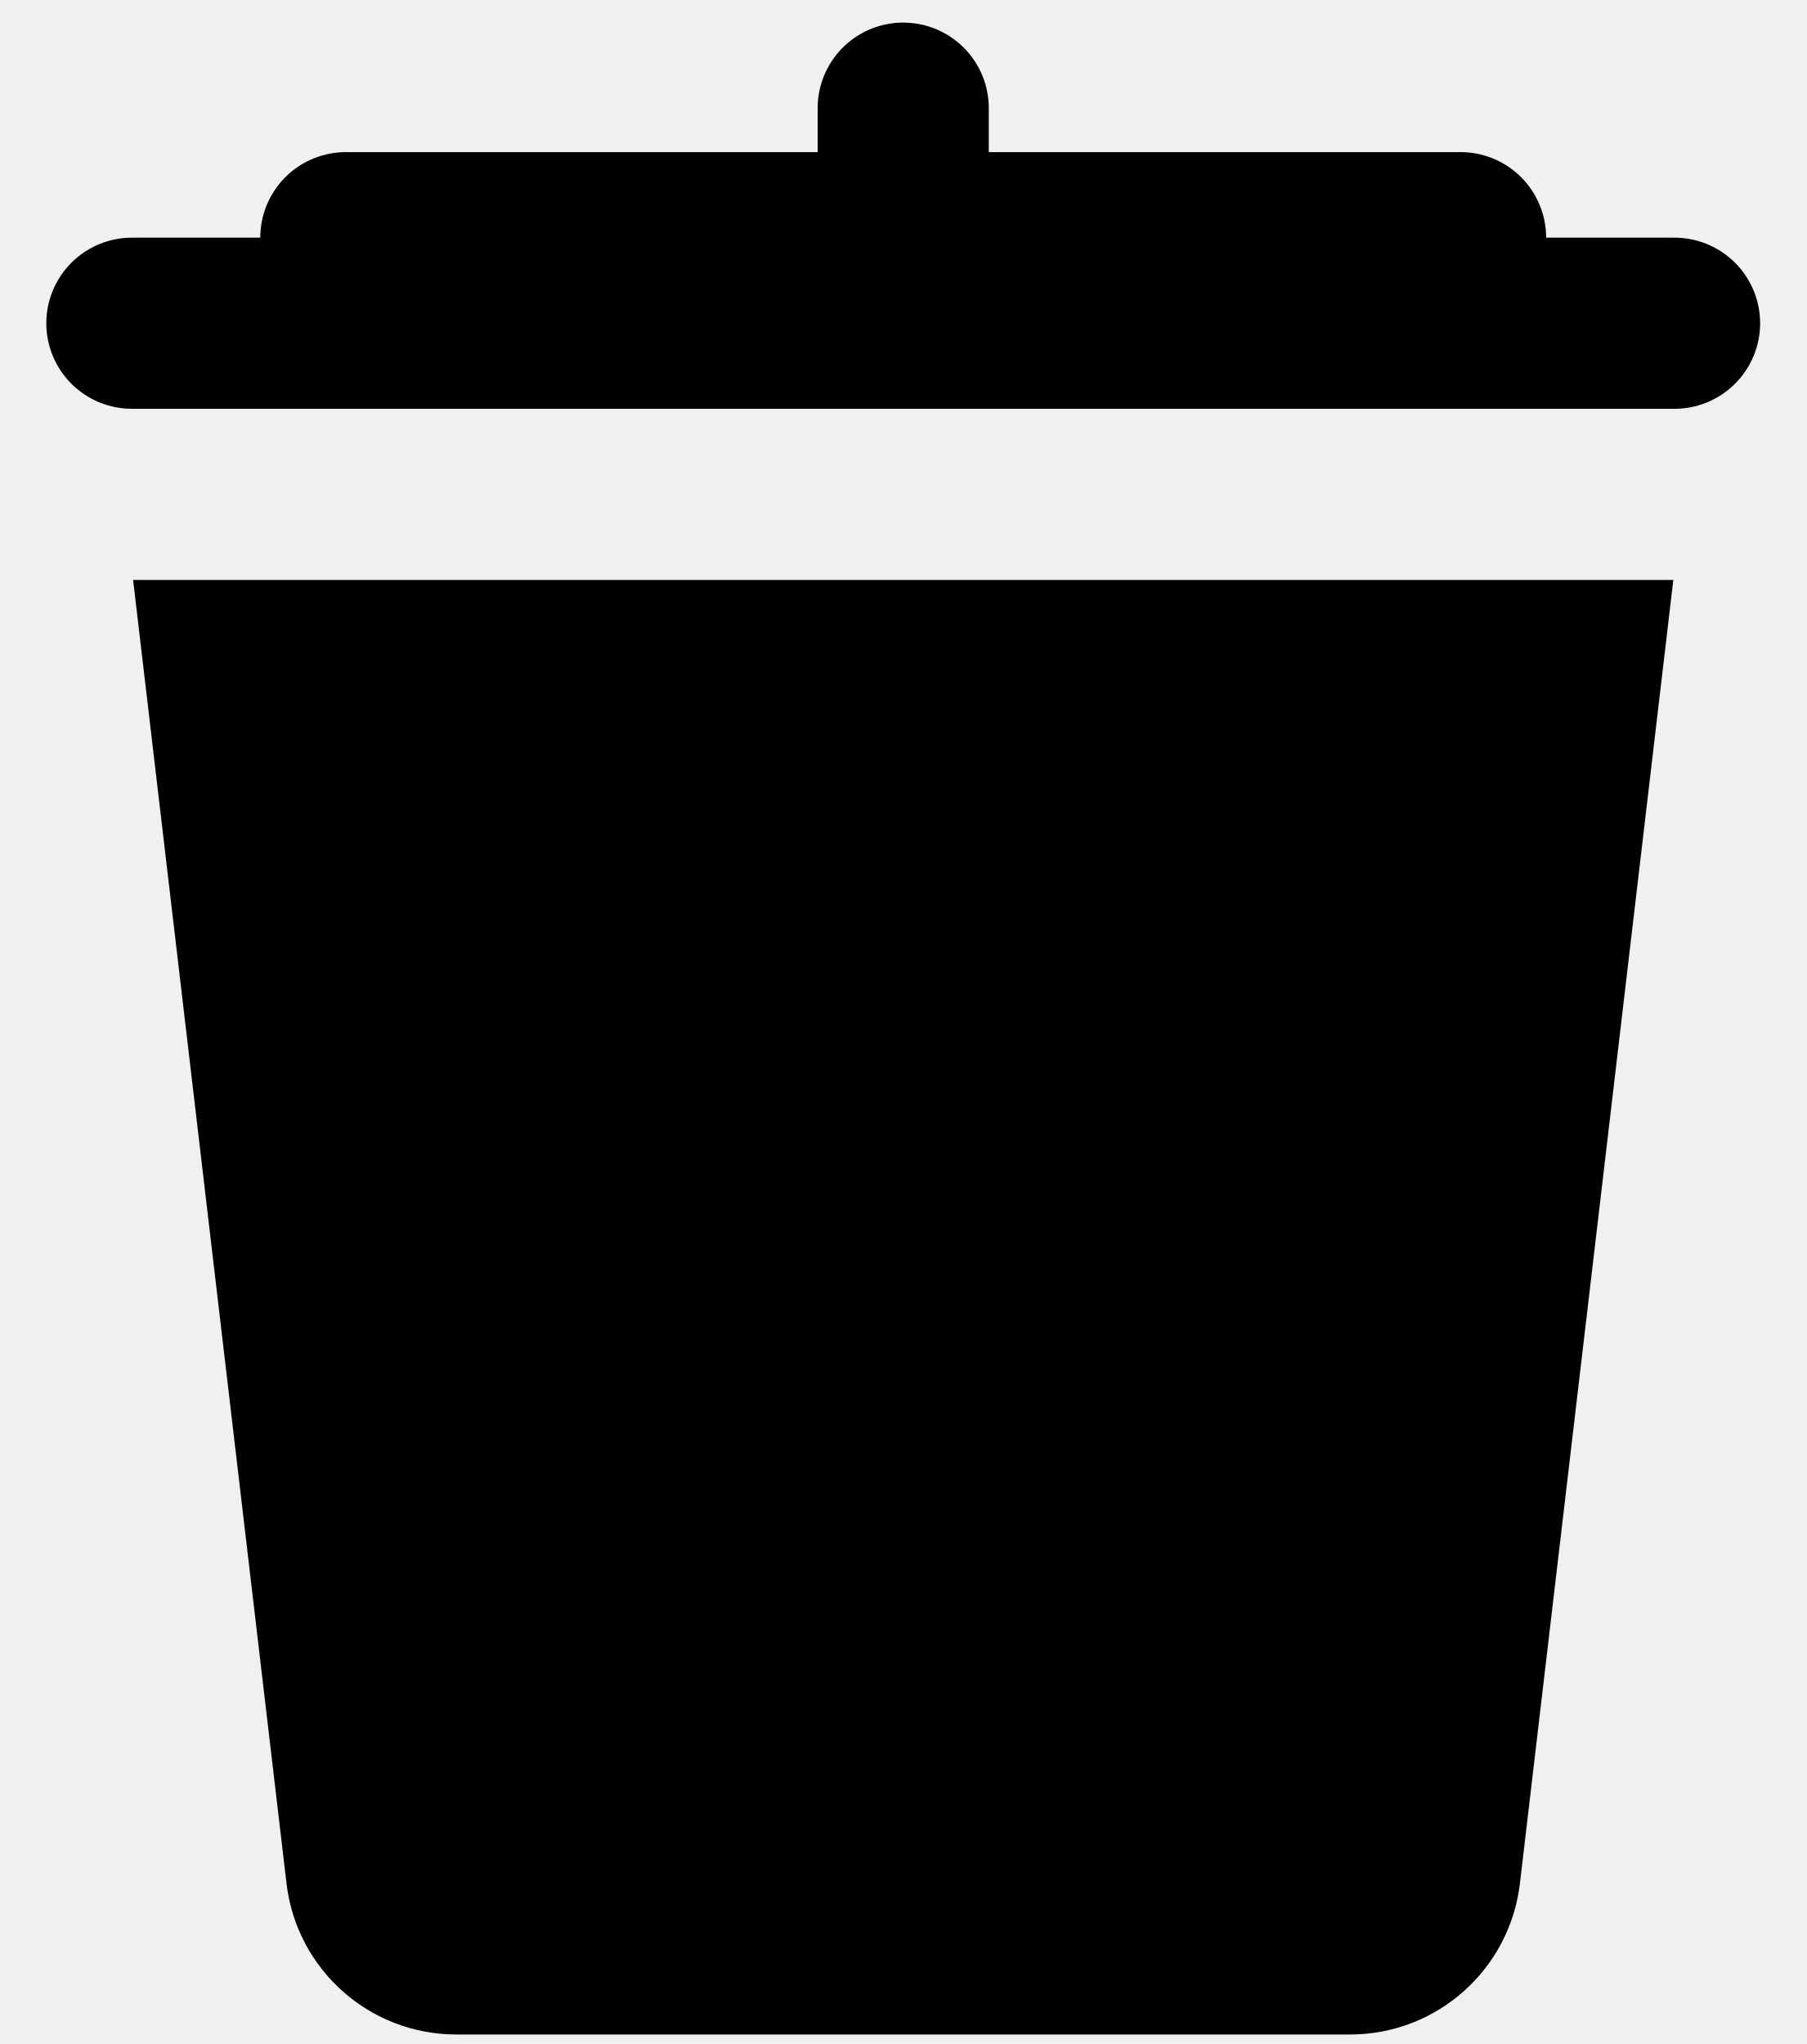
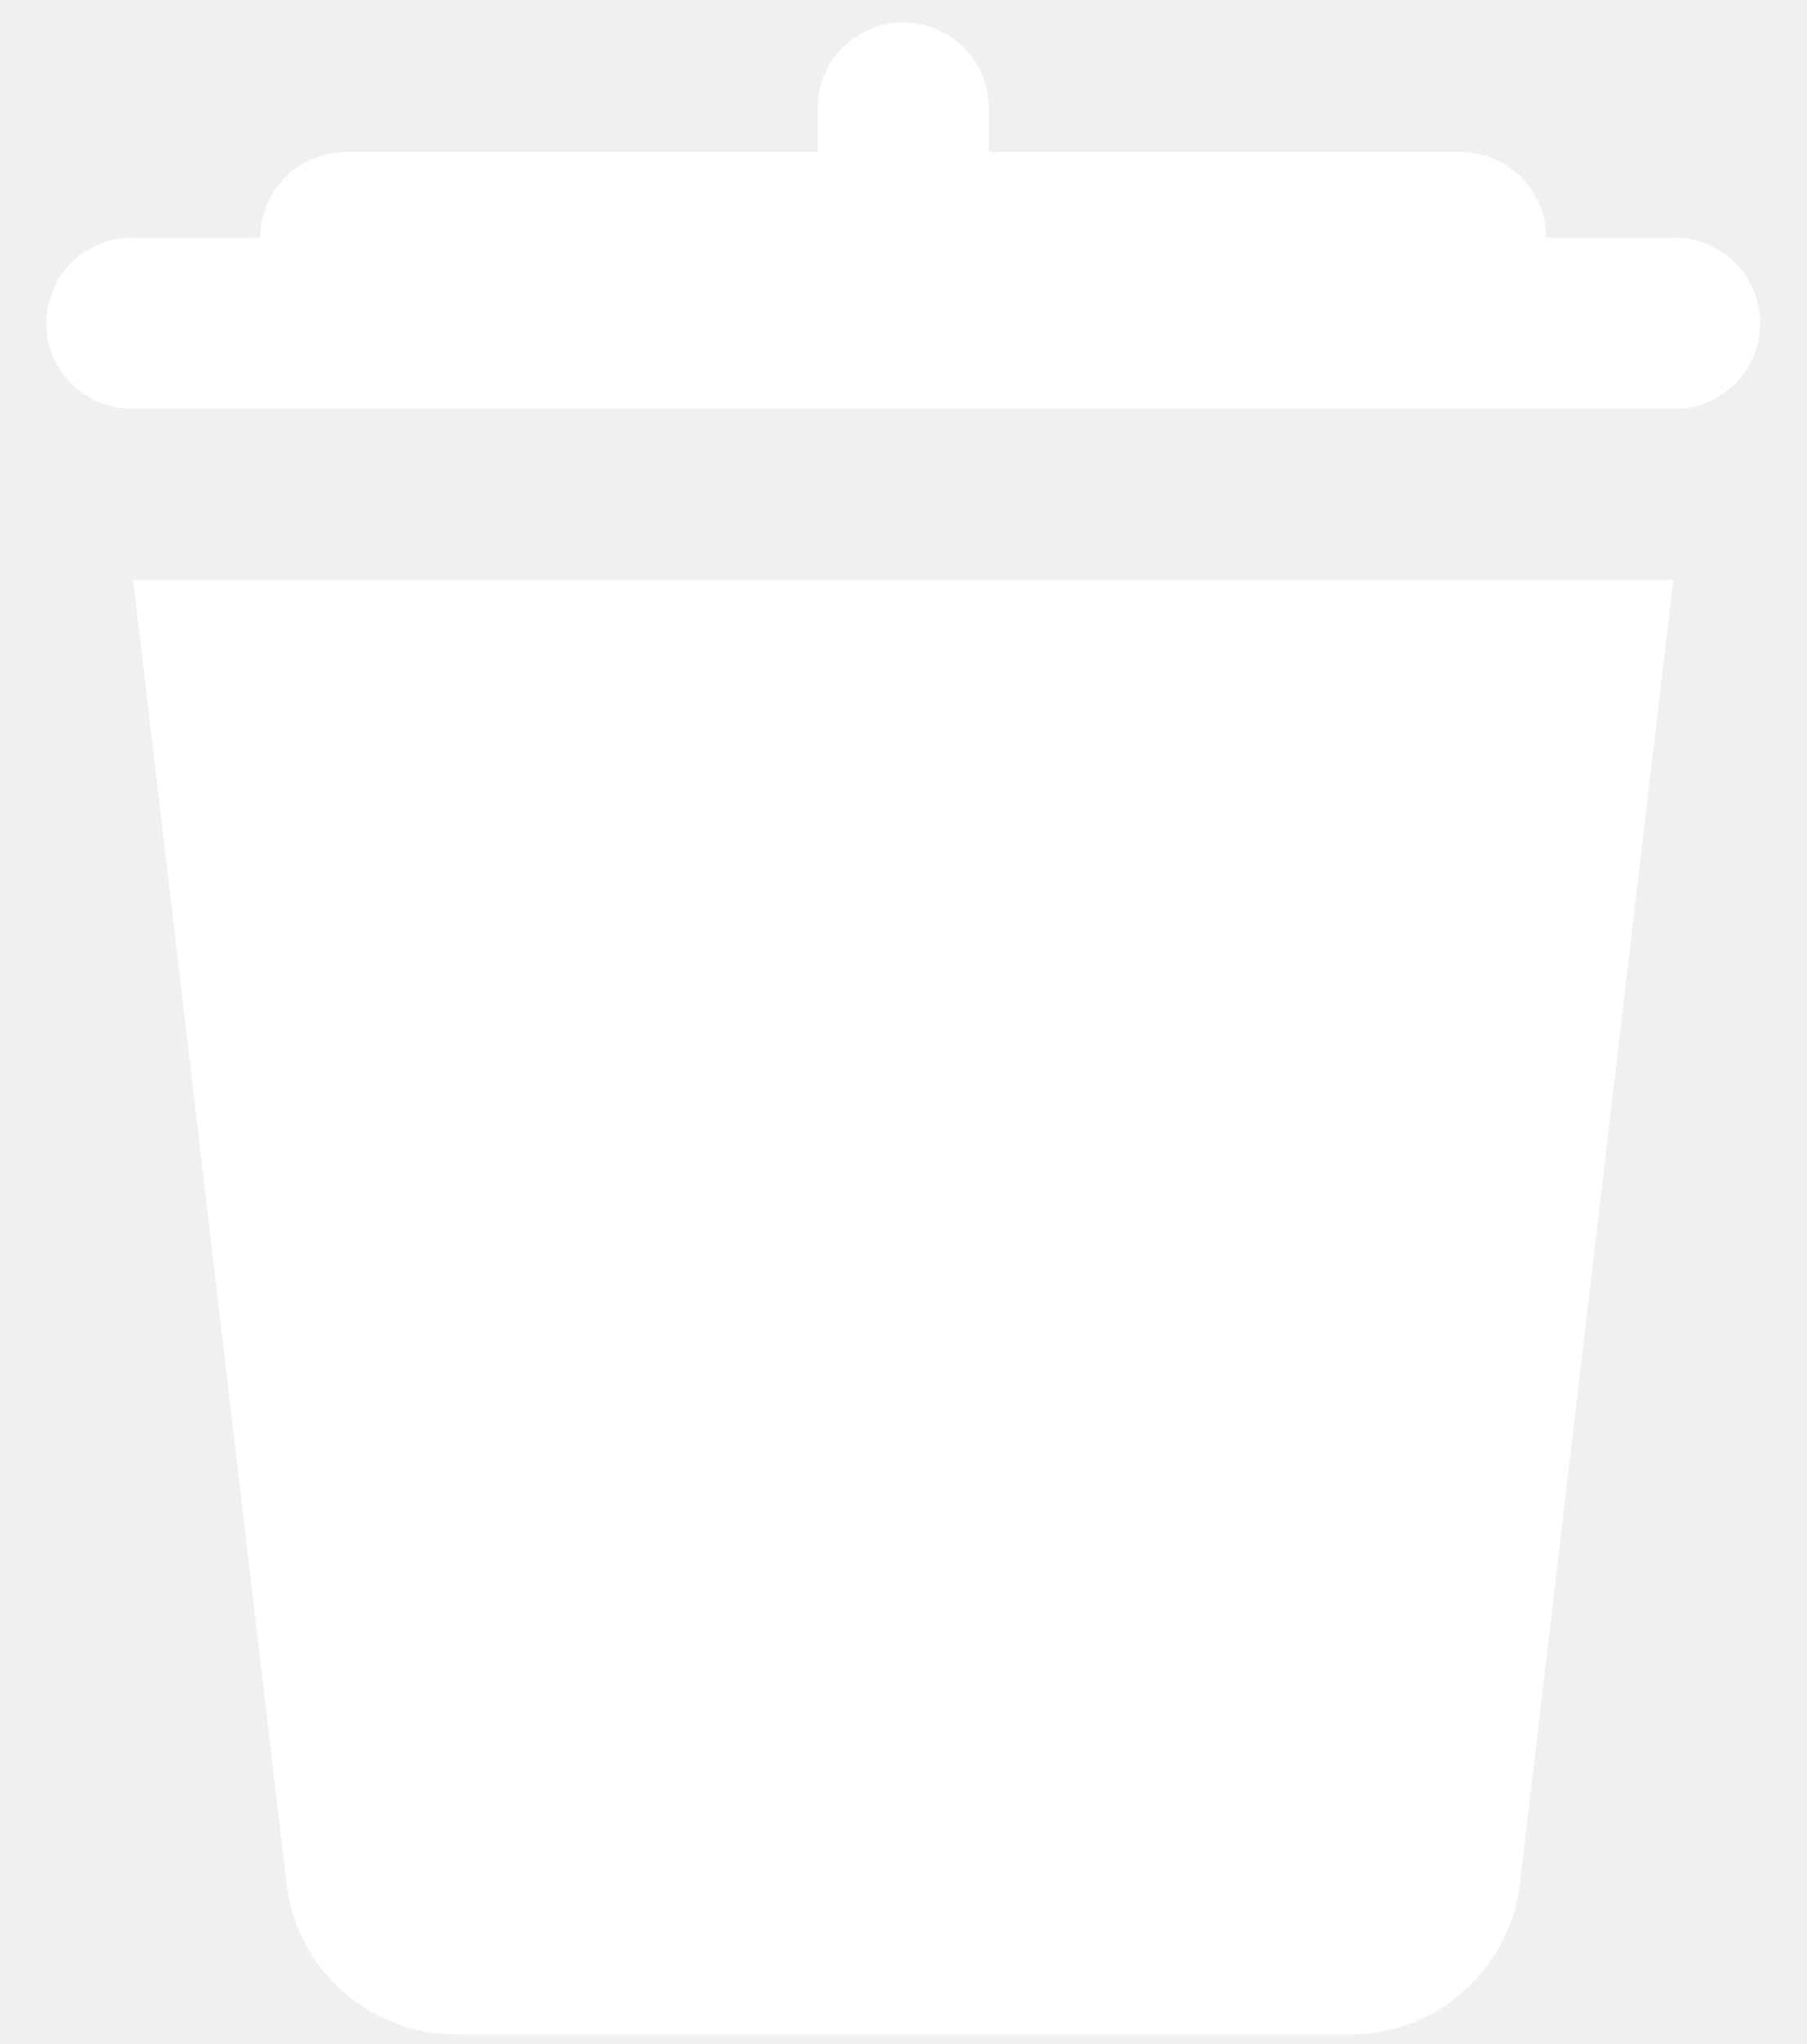
<svg xmlns="http://www.w3.org/2000/svg" width="38" height="43" viewBox="0 0 38 43" fill="none">
-   <path d="M18.972 0.475C18.495 0.483 18.041 0.679 17.709 1.021C17.376 1.363 17.194 1.823 17.2 2.3V3.2H7.3C7.062 3.197 6.825 3.241 6.604 3.33C6.382 3.419 6.181 3.551 6.011 3.718C5.842 3.886 5.707 4.085 5.615 4.305C5.523 4.525 5.475 4.761 5.475 5H2.8C2.561 4.997 2.325 5.041 2.103 5.13C1.882 5.219 1.681 5.351 1.511 5.518C1.341 5.686 1.206 5.885 1.114 6.105C1.022 6.325 0.974 6.561 0.974 6.8C0.974 7.038 1.022 7.275 1.114 7.495C1.206 7.715 1.341 7.914 1.511 8.082C1.681 8.249 1.882 8.381 2.103 8.47C2.325 8.559 2.561 8.603 2.8 8.6H35.2C35.438 8.603 35.675 8.559 35.897 8.47C36.118 8.381 36.319 8.249 36.489 8.082C36.659 7.914 36.794 7.715 36.886 7.495C36.978 7.275 37.026 7.038 37.026 6.8C37.026 6.561 36.978 6.325 36.886 6.105C36.794 5.885 36.659 5.686 36.489 5.518C36.319 5.351 36.118 5.219 35.897 5.13C35.675 5.041 35.438 4.997 35.2 5H32.525C32.525 4.761 32.477 4.525 32.385 4.305C32.293 4.085 32.158 3.886 31.989 3.718C31.819 3.551 31.618 3.419 31.396 3.33C31.175 3.241 30.938 3.197 30.7 3.2H20.8V2.3C20.803 2.059 20.758 1.82 20.668 1.597C20.577 1.374 20.442 1.171 20.272 1.001C20.101 0.831 19.898 0.697 19.675 0.606C19.452 0.516 19.213 0.472 18.972 0.475ZM2.8 12.2L6.027 39.622C6.24 41.434 7.774 42.8 9.599 42.8H28.401C30.226 42.8 31.759 41.434 31.973 39.622L35.2 12.2H2.8Z" fill="black" />
+   <path d="M18.972 0.475C18.495 0.483 18.041 0.679 17.709 1.021C17.376 1.363 17.194 1.823 17.2 2.3V3.2H7.3C7.062 3.197 6.825 3.241 6.604 3.33C6.382 3.419 6.181 3.551 6.011 3.718C5.842 3.886 5.707 4.085 5.615 4.305C5.523 4.525 5.475 4.761 5.475 5H2.8C2.561 4.997 2.325 5.041 2.103 5.13C1.882 5.219 1.681 5.351 1.511 5.518C1.341 5.686 1.206 5.885 1.114 6.105C1.022 6.325 0.974 6.561 0.974 6.8C0.974 7.038 1.022 7.275 1.114 7.495C1.206 7.715 1.341 7.914 1.511 8.082C1.681 8.249 1.882 8.381 2.103 8.47C2.325 8.559 2.561 8.603 2.8 8.6H35.2C35.438 8.603 35.675 8.559 35.897 8.47C36.118 8.381 36.319 8.249 36.489 8.082C36.659 7.914 36.794 7.715 36.886 7.495C36.978 7.275 37.026 7.038 37.026 6.8C37.026 6.561 36.978 6.325 36.886 6.105C36.794 5.885 36.659 5.686 36.489 5.518C36.319 5.351 36.118 5.219 35.897 5.13C35.675 5.041 35.438 4.997 35.2 5H32.525C32.525 4.761 32.477 4.525 32.385 4.305C32.293 4.085 32.158 3.886 31.989 3.718C31.819 3.551 31.618 3.419 31.396 3.33C31.175 3.241 30.938 3.197 30.7 3.2H20.8V2.3C20.803 2.059 20.758 1.82 20.668 1.597C20.577 1.374 20.442 1.171 20.272 1.001C20.101 0.831 19.898 0.697 19.675 0.606C19.452 0.516 19.213 0.472 18.972 0.475ZM2.8 12.2L6.027 39.622C6.24 41.434 7.774 42.8 9.599 42.8H28.401C30.226 42.8 31.759 41.434 31.973 39.622L35.2 12.2H2.8Z" fill="white" />
</svg>
